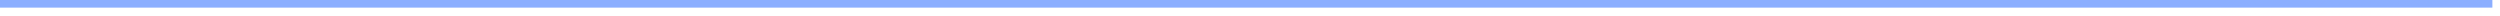
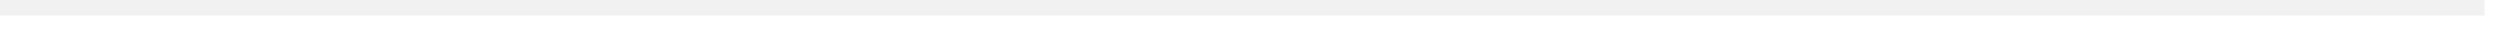
- <svg xmlns="http://www.w3.org/2000/svg" version="1.1" width="328px" height="2px">
-   <g transform="matrix(1 0 0 1 -12 -835 )">
-     <path d="M 12 835.5  L 339 835.5  " stroke-width="1" stroke="#165dff" fill="none" stroke-opacity="0.498" />
+ <svg xmlns="http://www.w3.org/2000/svg" version="1.1" width="161px" height="2px">
+   <g transform="matrix(1 0 0 1 -10 -687 )">
+     <path d="M 10 687.5  L 170 687.5  " stroke-width="1" stroke="#000000" fill="none" stroke-opacity="0.055" />
  </g>
</svg>
